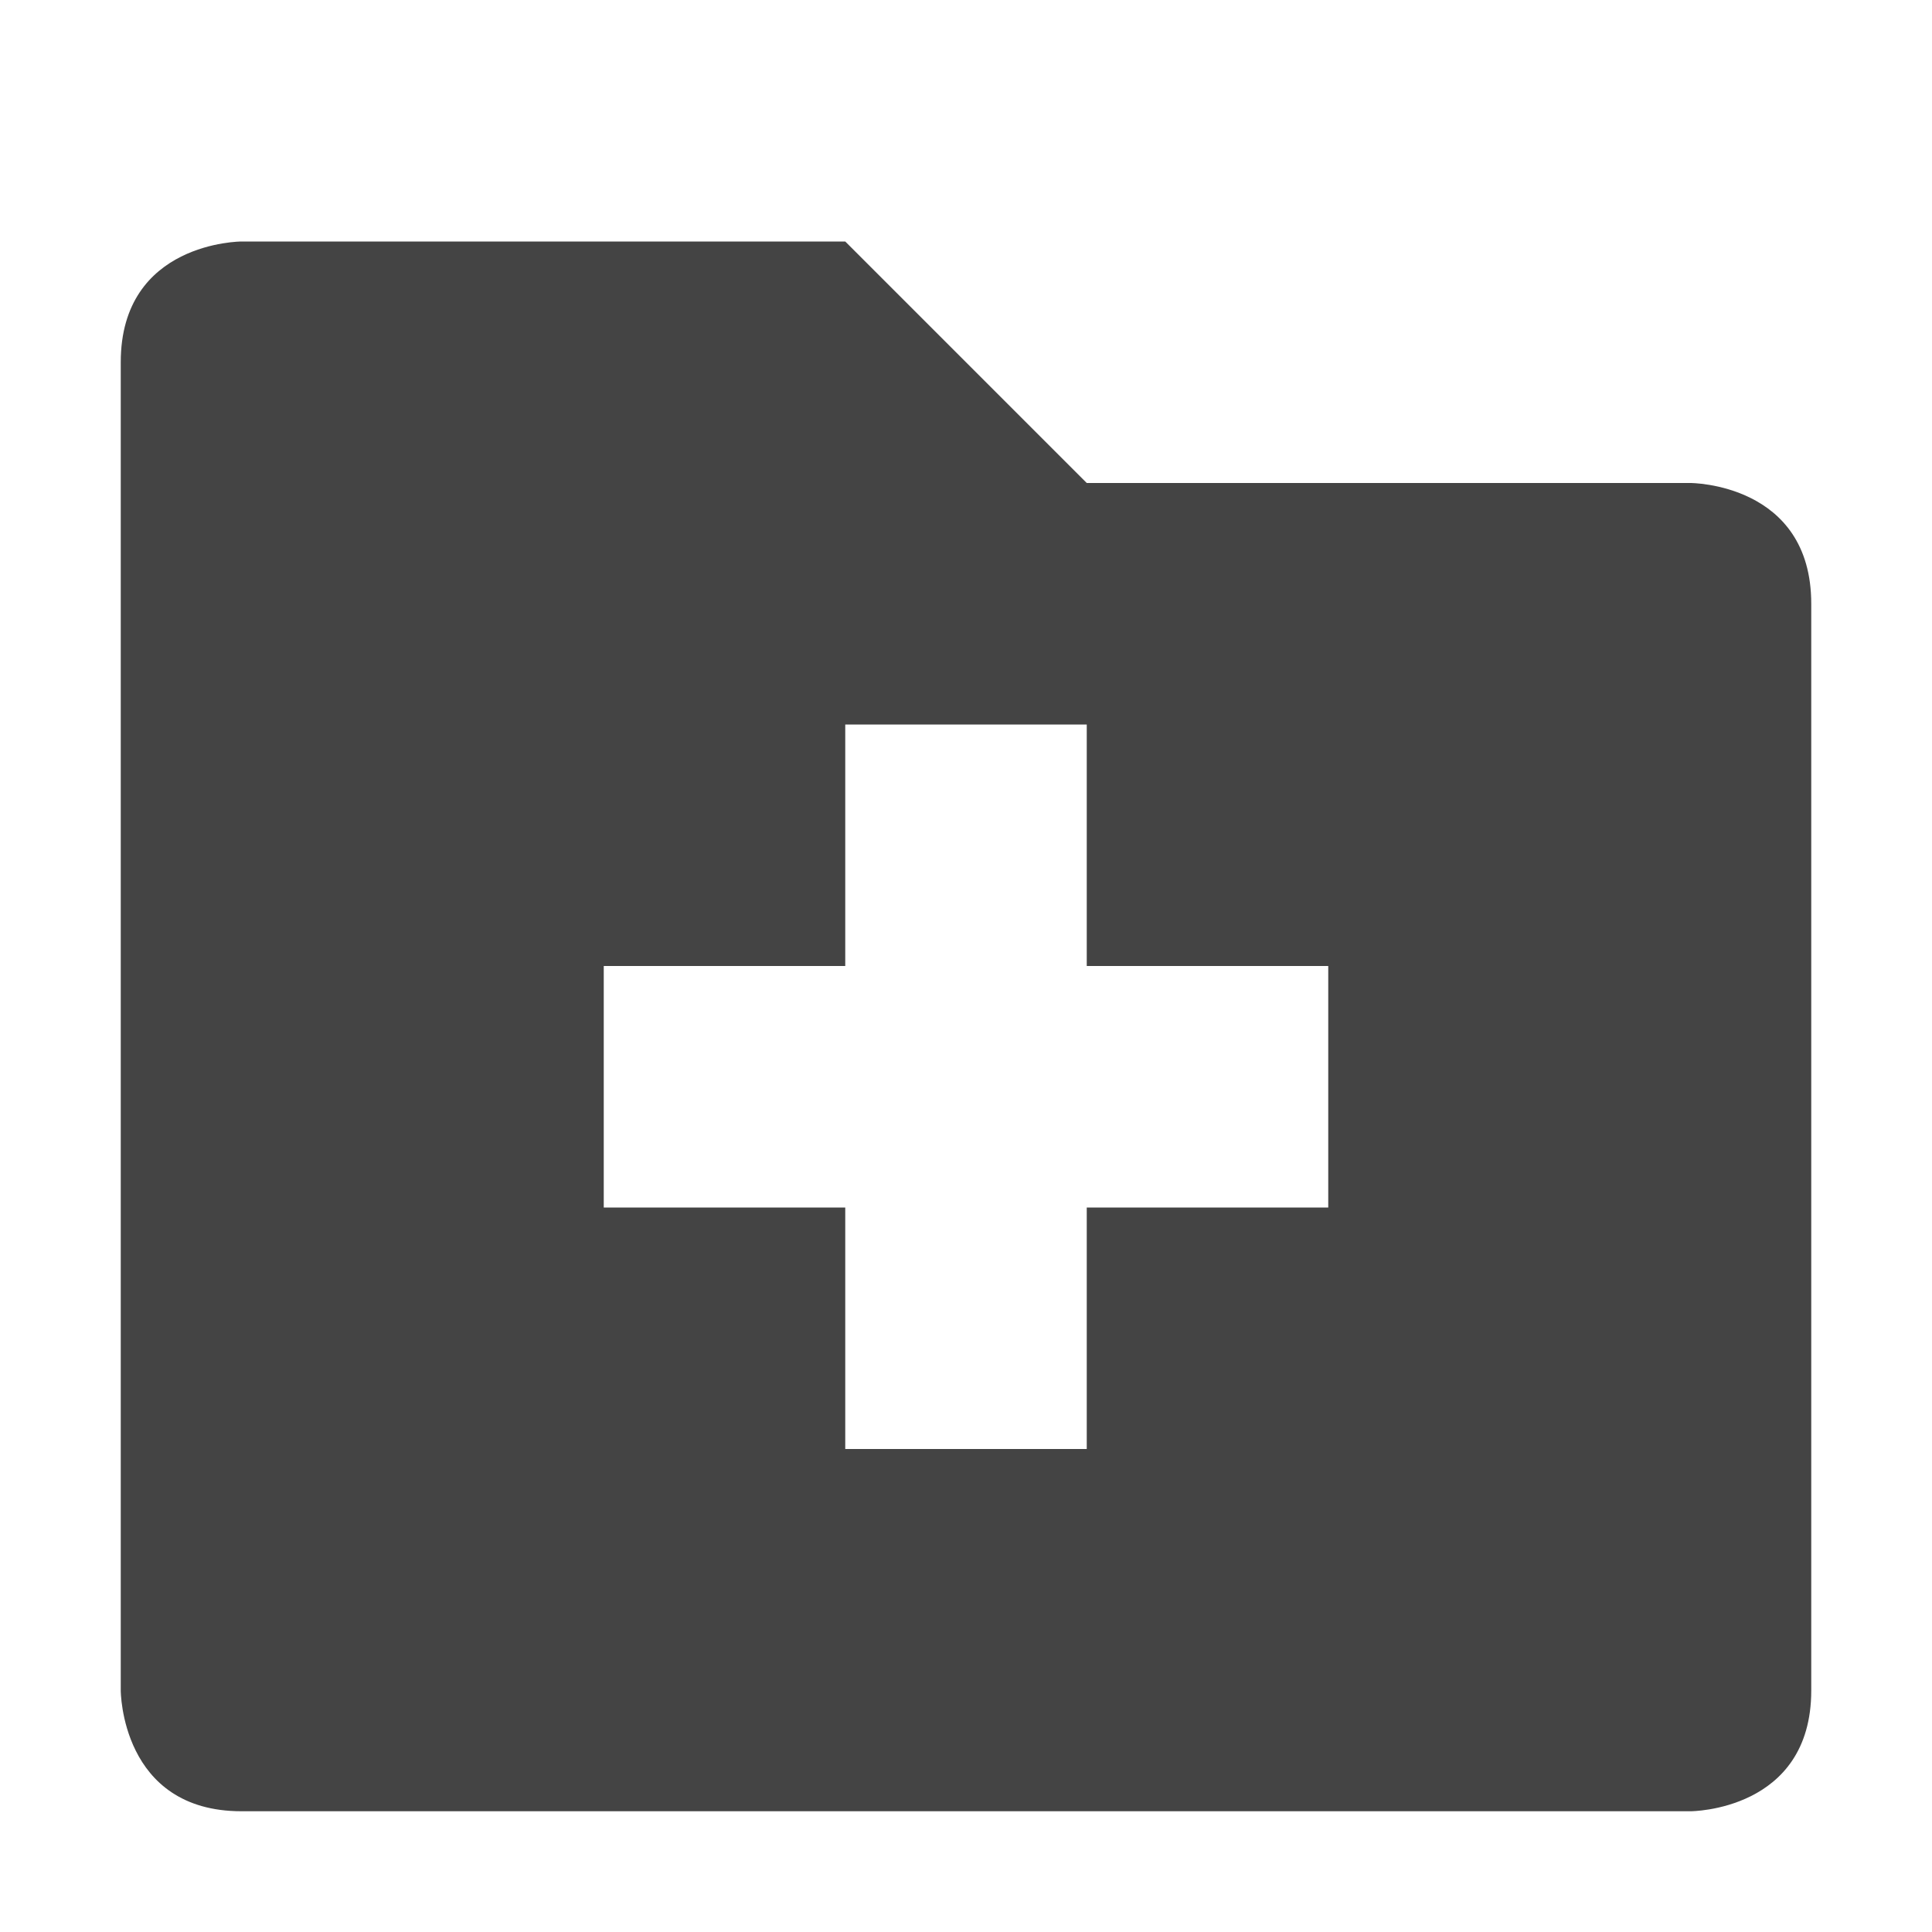
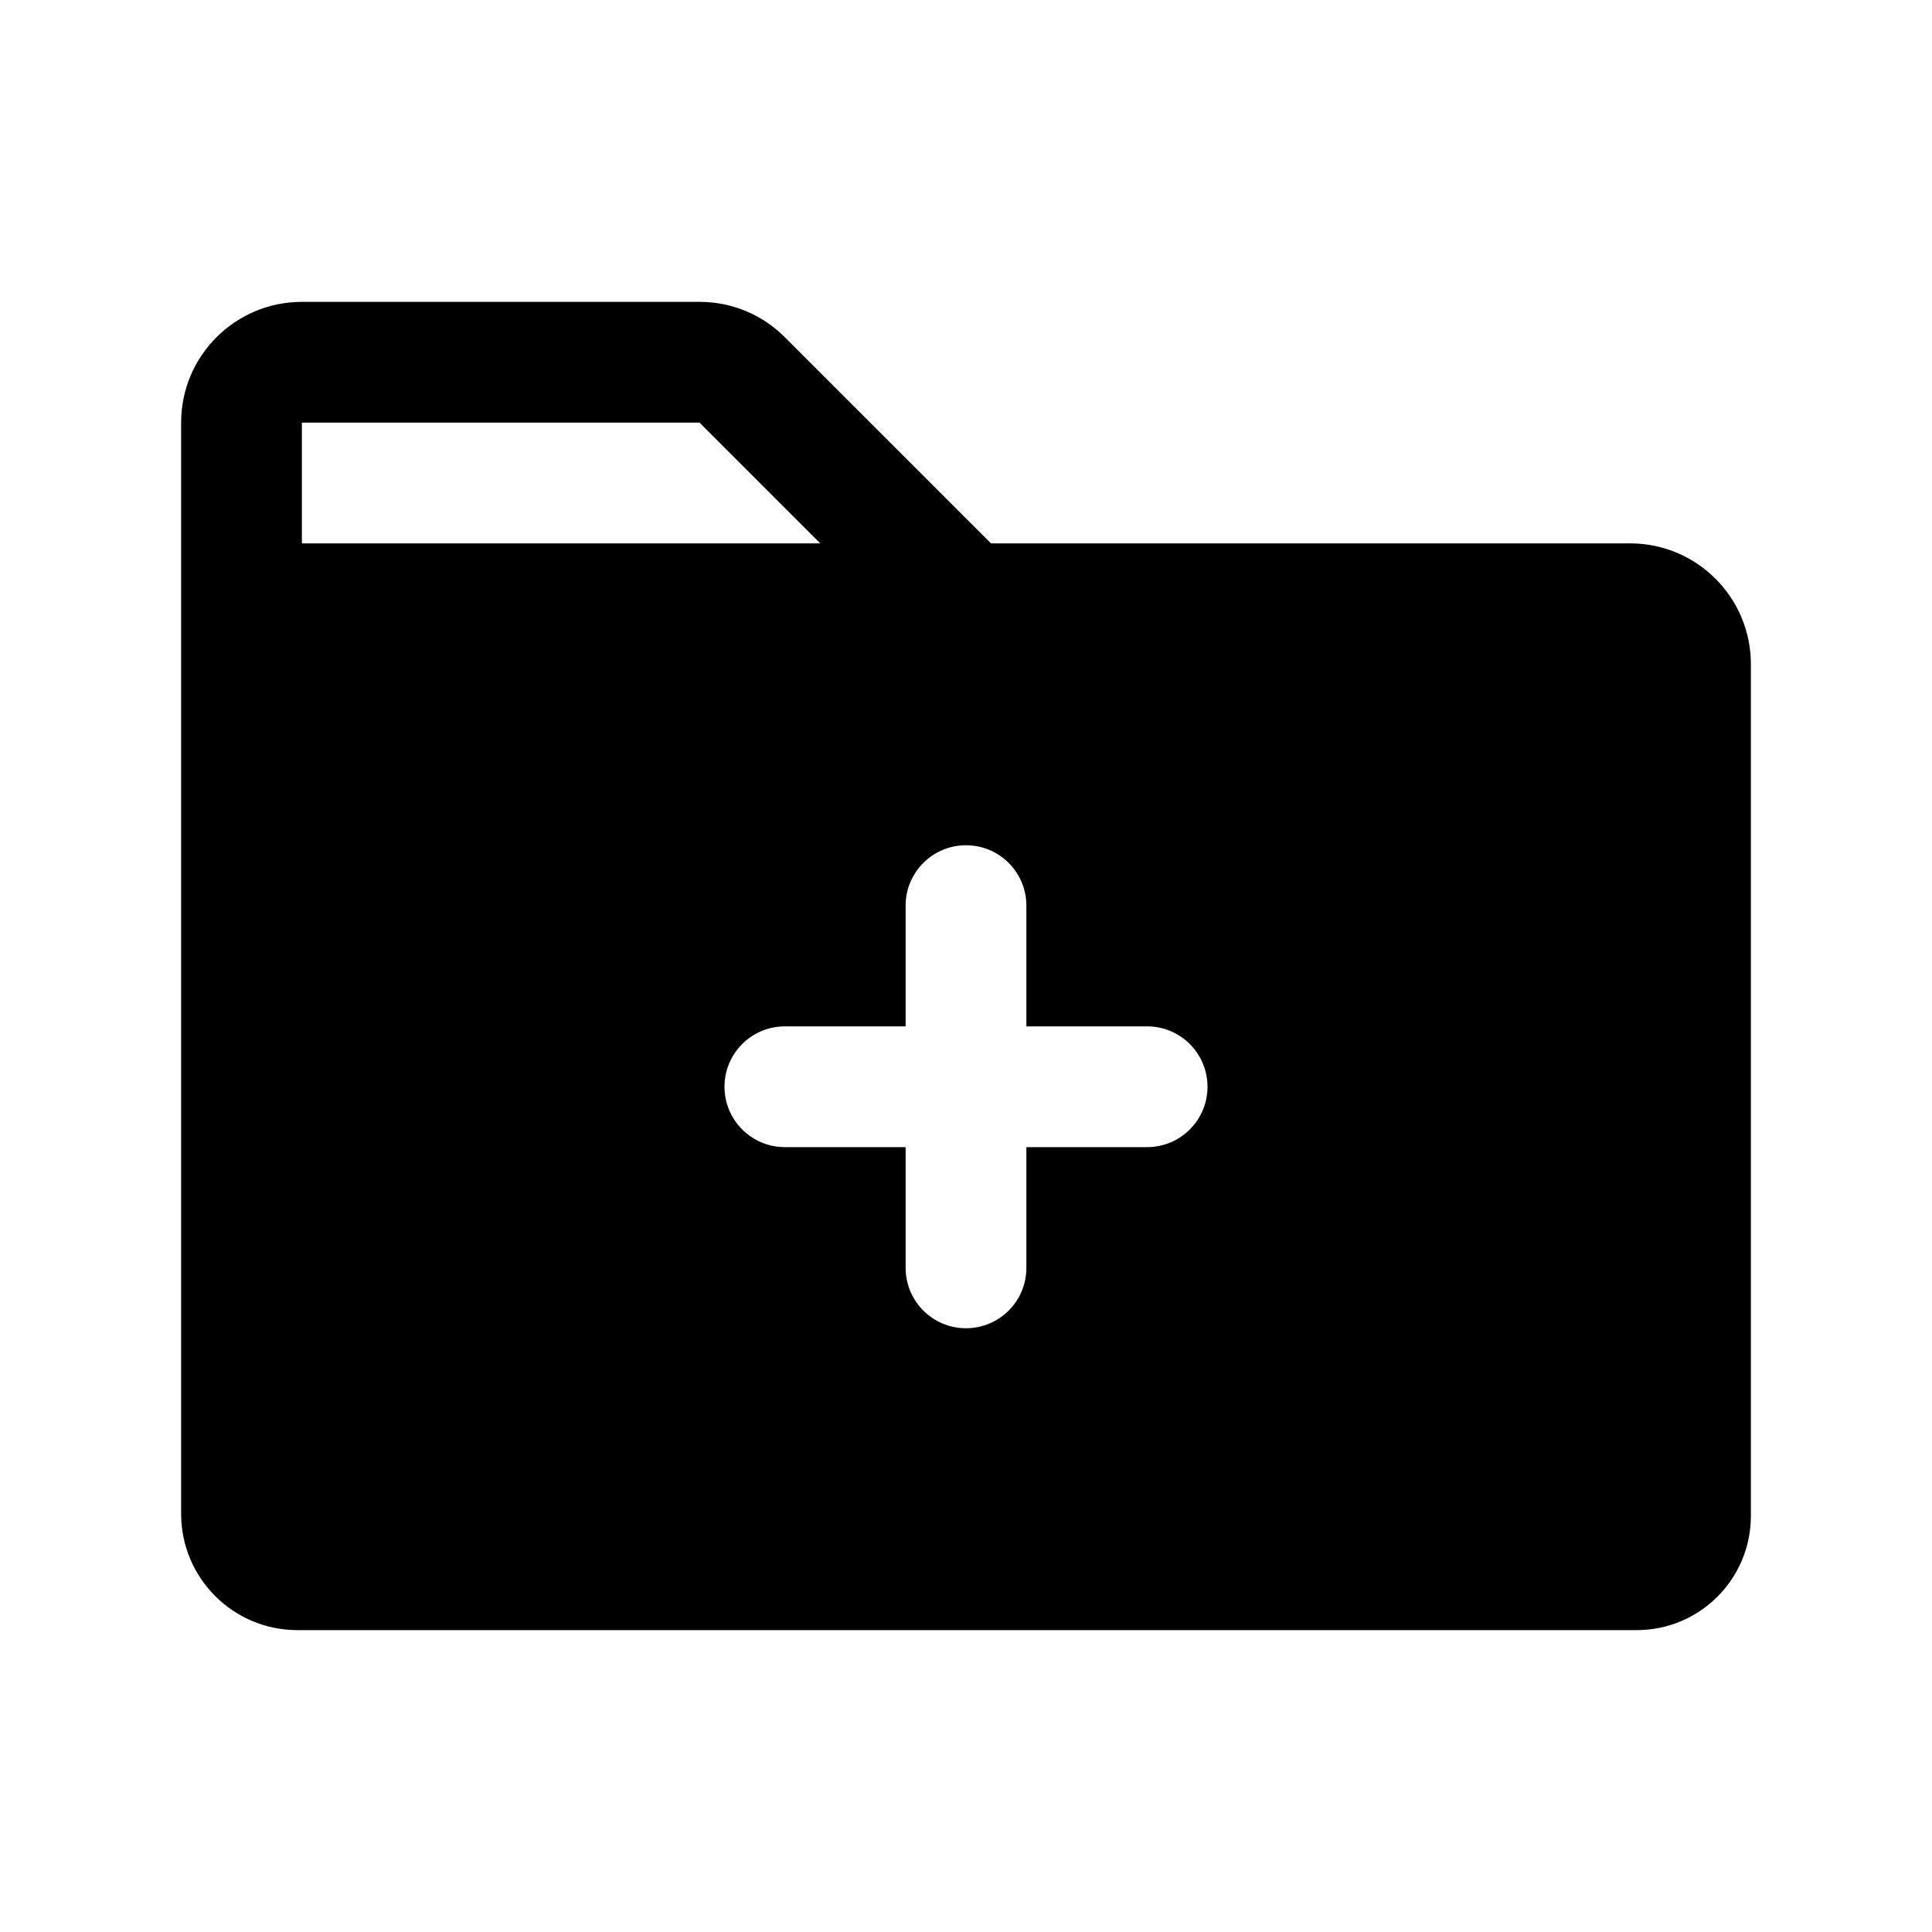
- <svg xmlns="http://www.w3.org/2000/svg" width="16" height="16" version="1.1">
-   <defs>
-     <style id="current-color-scheme" type="text/css">
-    .ColorScheme-Text { color:#444444; } .ColorScheme-Highlight { color:#4285f4; } .ColorScheme-NeutralText { color:#ff9800; } .ColorScheme-PositiveText { color:#4caf50; } .ColorScheme-NegativeText { color:#f44336; }
-   </style>
-   </defs>
-   <path style="fill:currentColor" class="ColorScheme-Text" d="M 1,3 V 14 C 1,14 1,15 2,15 H 14 C 14,15 15,15 15,14 V 5 C 15,4 14,4 14,4 H 9 L 7,2 H 2 C 2,2 1,2 1,3 Z M 7,6 H 9 V 8 H 11 V 10 H 9 V 12 H 7 V 10 H 5 V 8 H 7 Z" />
+ <svg xmlns="http://www.w3.org/2000/svg" fill="currentColor" viewBox="0 0 256 256">
+   <path d="M216,72H131.31L104,44.69A15.88,15.88,0,0,0,92.69,40H40A16,16,0,0,0,24,56V200.62A15.41,15.41,0,0,0,39.39,216h177.5A15.13,15.13,0,0,0,232,200.89V88A16,16,0,0,0,216,72ZM40,56H92.69l16,16H40Zm112,96H136v16a8,8,0,0,1-16,0V152H104a8,8,0,0,1,0-16h16V120a8,8,0,0,1,16,0v16h16a8,8,0,0,1,0,16Z" />
</svg>
